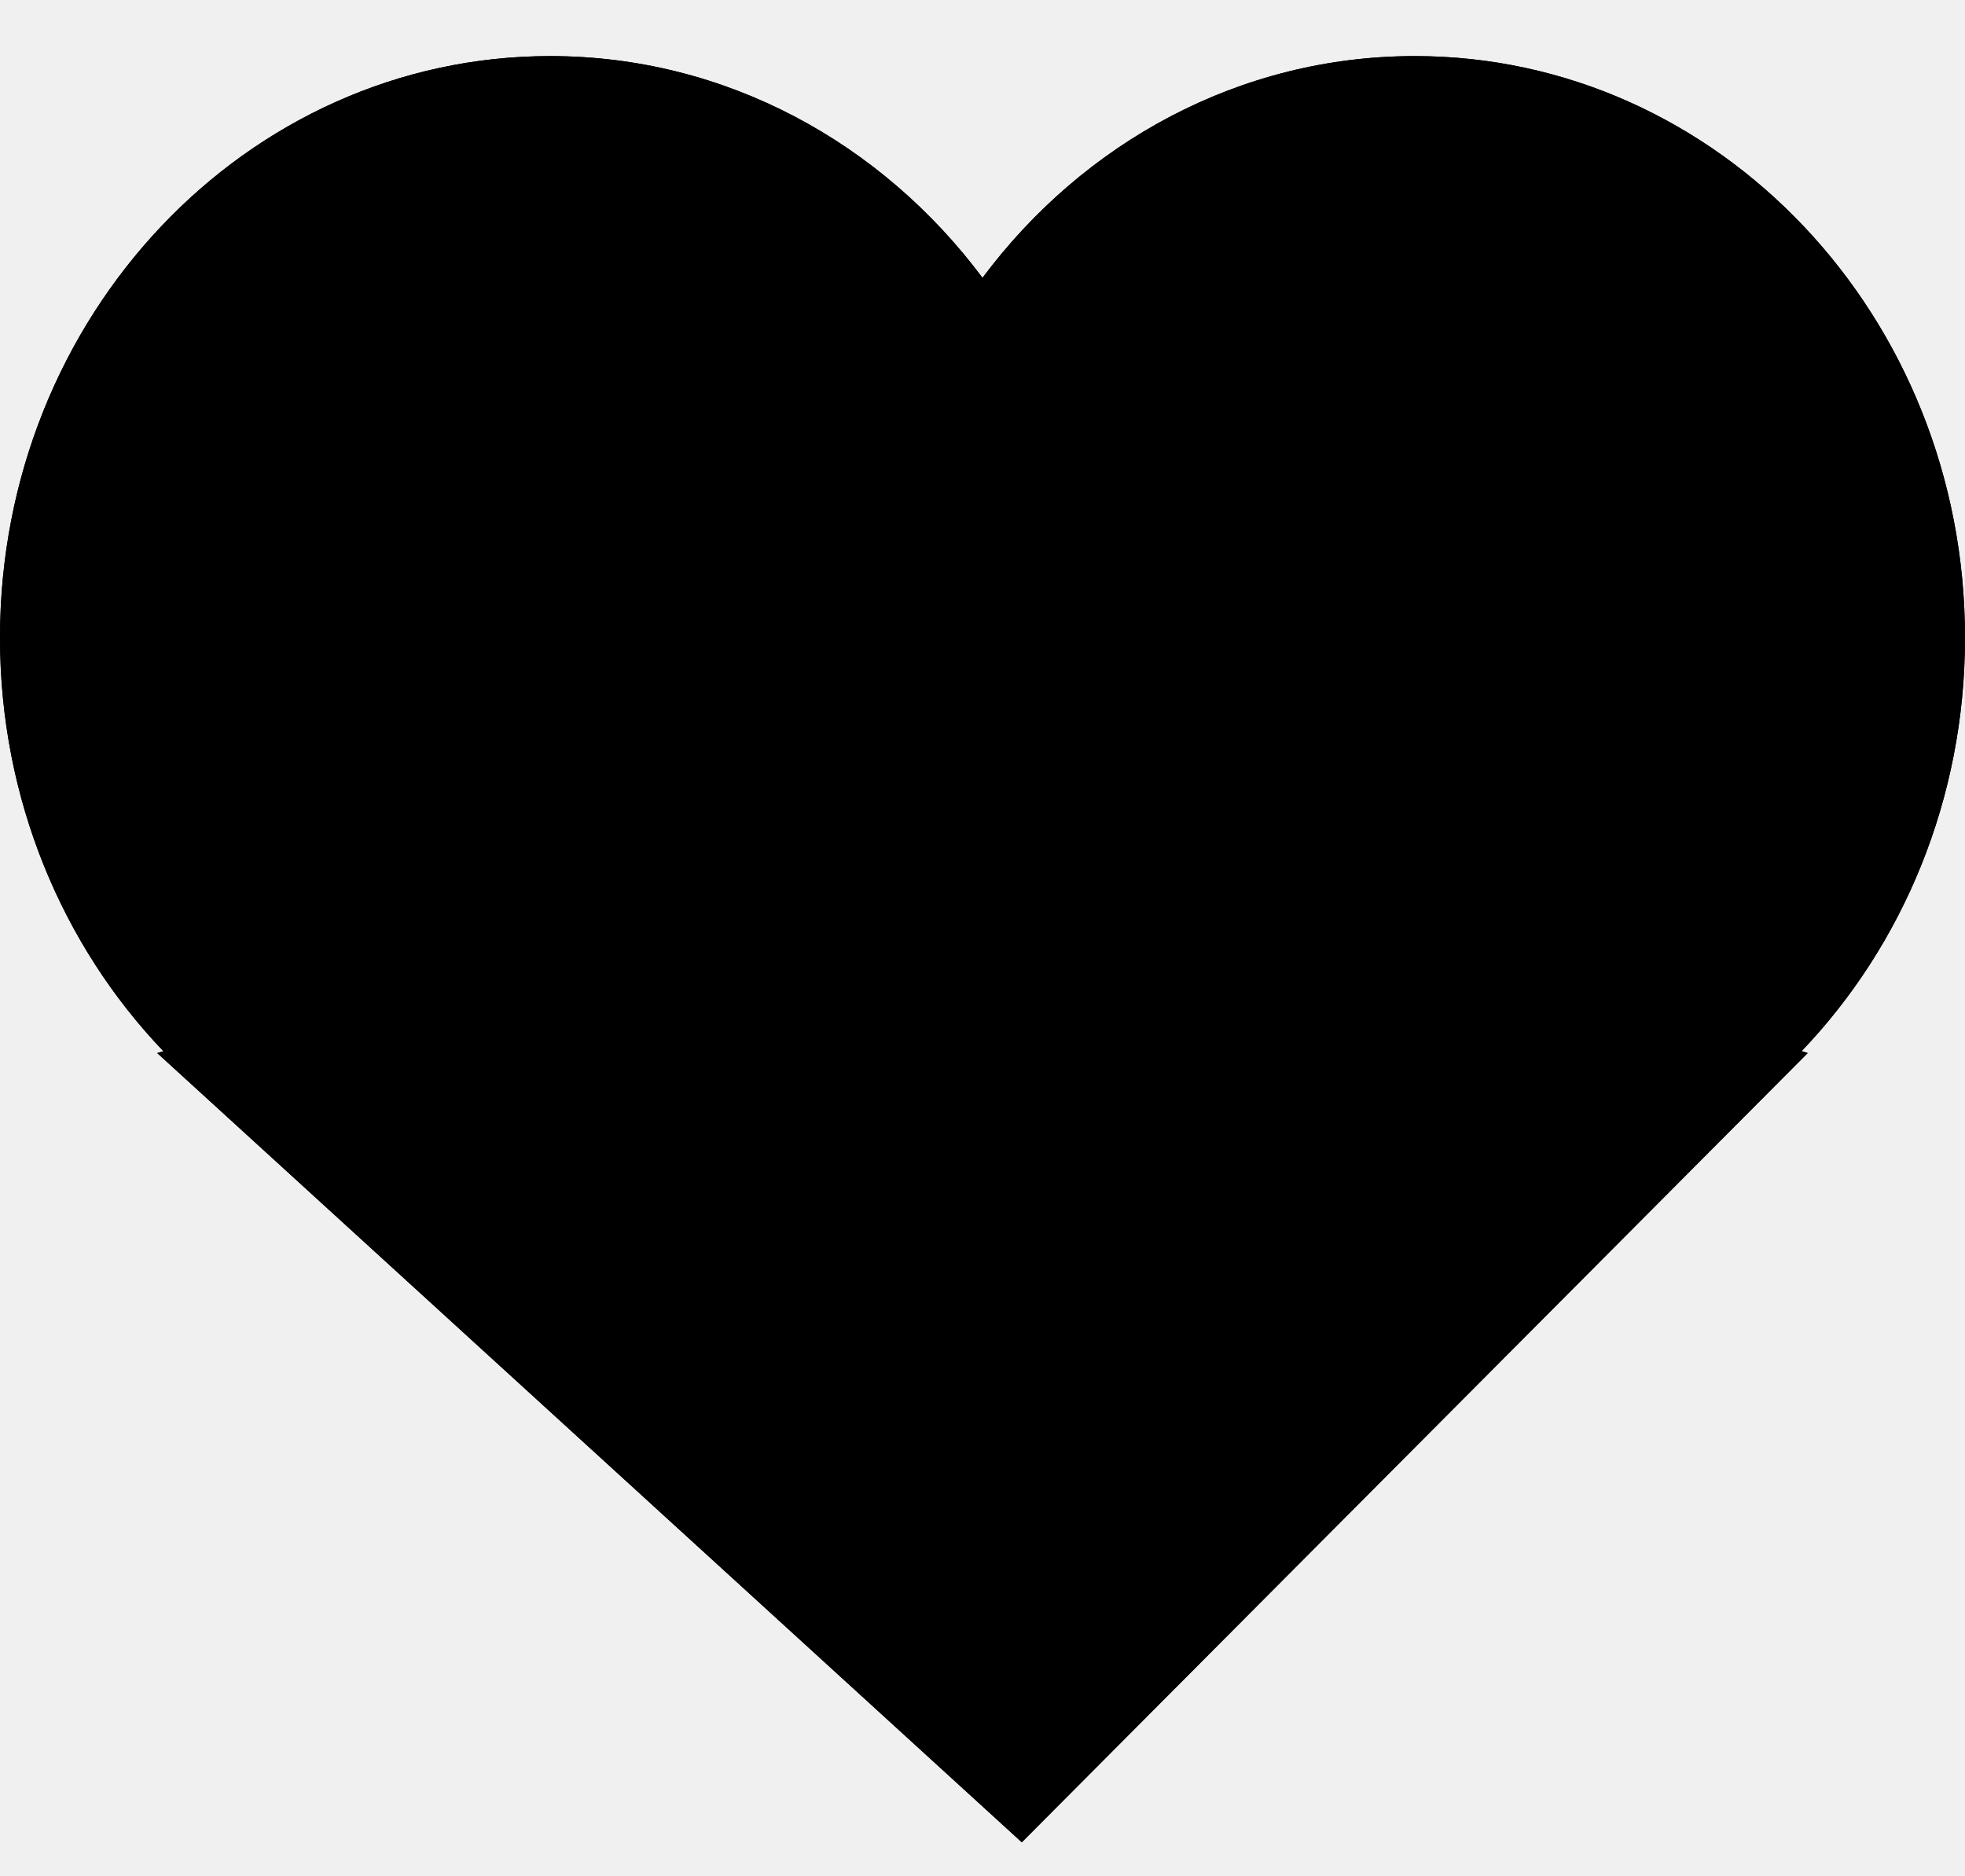
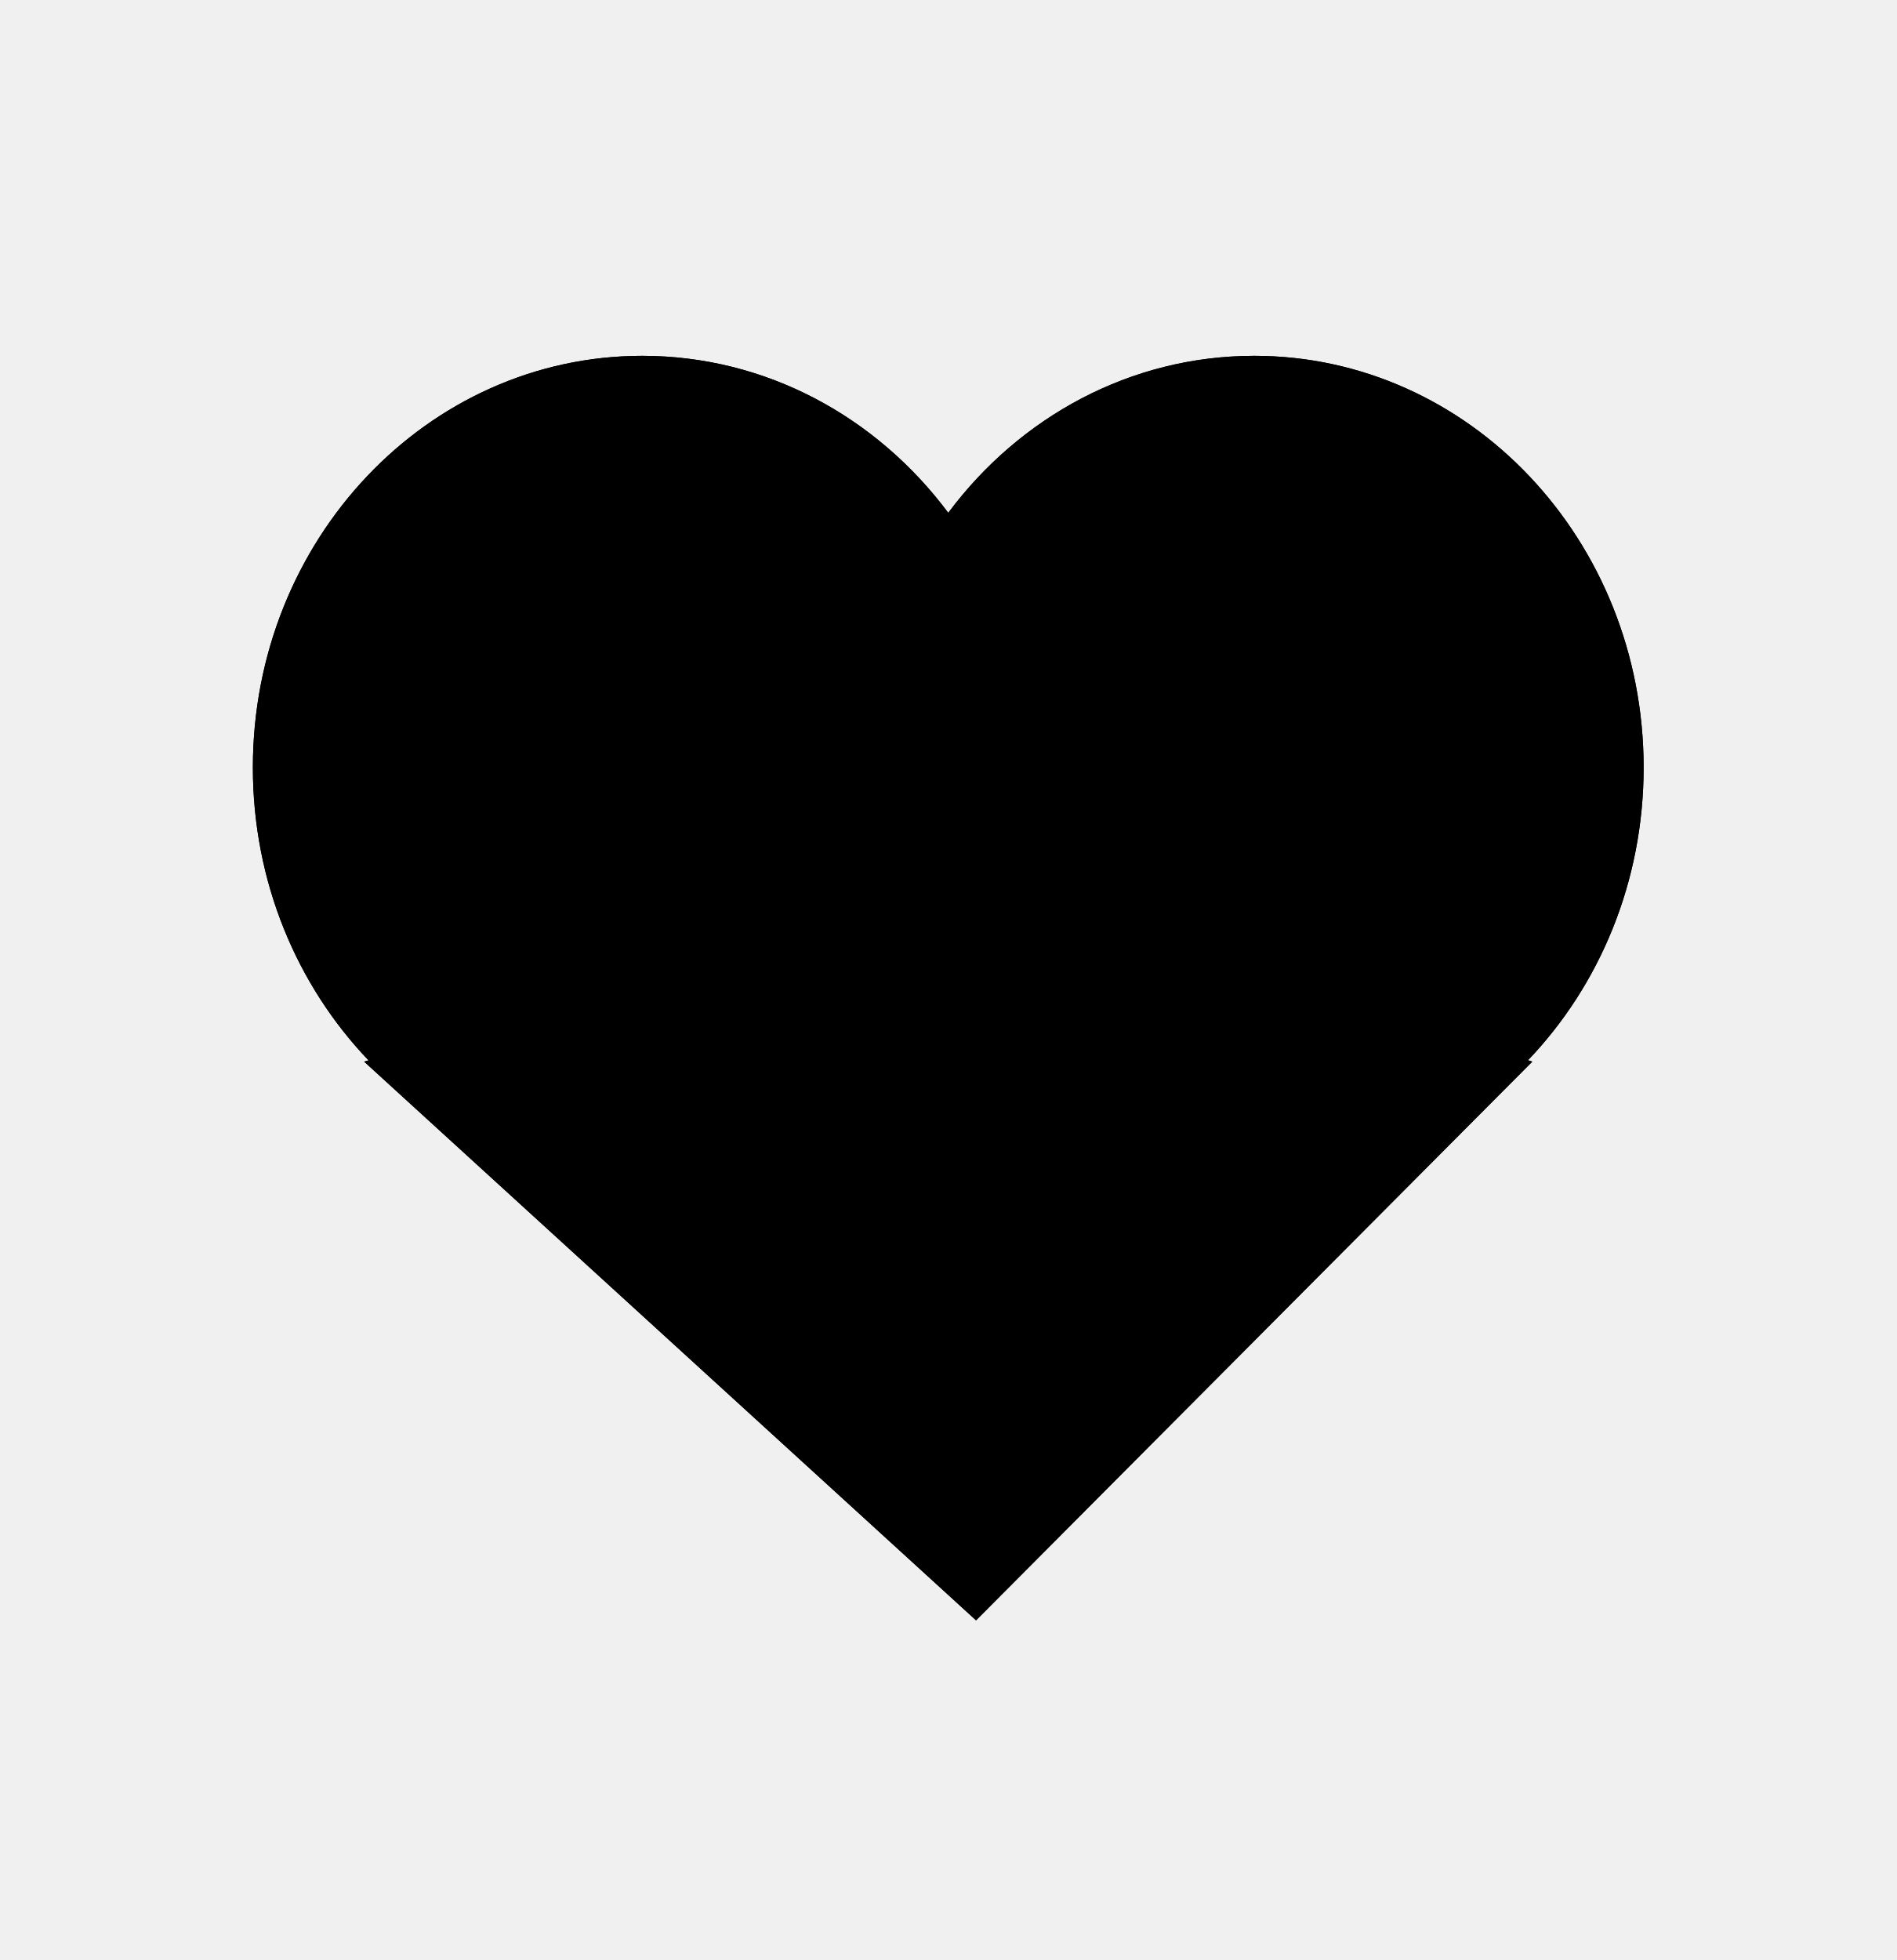
- <svg xmlns="http://www.w3.org/2000/svg" width="22" height="21" viewBox="0 0 22 21" fill="none">
-   <mask id="path-1-inside-1_1138_566" fill="white">
-     <path fill-rule="evenodd" clip-rule="evenodd" d="M1.83 11.771C0.7 10.59 0 8.951 0 7.14C0 3.543 2.758 0.628 6.16 0.628C8.123 0.628 9.872 1.599 11 3.111C12.128 1.599 13.876 0.628 15.84 0.628C19.242 0.628 22 3.543 22 7.14C22 8.951 21.3 10.589 20.171 11.769L20.239 11.791L11.44 20.628L1.76 11.791L1.83 11.771Z" />
+ <svg xmlns="http://www.w3.org/2000/svg" width="30" height="31" viewBox="0 0 30 31" fill="none">
+   <mask id="path-2-inside-1_1295_392" fill="white">
+     <path fill-rule="evenodd" clip-rule="evenodd" d="M5.83 16.771C4.7 15.59 4 13.951 4 12.139C4 8.543 6.758 5.628 10.16 5.628C12.123 5.628 13.872 6.599 15 8.111C16.128 6.599 17.876 5.628 19.84 5.628C23.242 5.628 26 8.543 26 12.139C26 13.95 25.3 15.589 24.171 16.769L24.239 16.791L15.44 25.628L5.76 16.791L5.83 16.771Z" />
  </mask>
-   <path fill-rule="evenodd" clip-rule="evenodd" d="M1.83 11.771C0.7 10.59 0 8.951 0 7.14C0 3.543 2.758 0.628 6.16 0.628C8.123 0.628 9.872 1.599 11 3.111C12.128 1.599 13.876 0.628 15.84 0.628C19.242 0.628 22 3.543 22 7.14C22 8.951 21.3 10.589 20.171 11.769L20.239 11.791L11.44 20.628L1.76 11.791L1.83 11.771Z" fill="black" />
-   <path d="M1.83 11.771L2.384 13.692L5.56 12.777L3.275 10.388L1.83 11.771ZM11 3.111L9.397 4.307L11 6.456L12.603 4.307L11 3.111ZM20.171 11.769L18.726 10.387L16.508 12.706L19.567 13.676L20.171 11.769ZM20.239 11.791L21.657 13.202L23.973 10.876L20.844 9.884L20.239 11.791ZM11.44 20.628L10.091 22.105L11.505 23.396L12.857 22.039L11.44 20.628ZM1.76 11.791L1.206 9.869L-2.227 10.859L0.411 13.268L1.76 11.791ZM3.275 10.388C2.498 9.576 2 8.431 2 7.14H-2C-2 9.472 -1.098 11.604 0.385 13.153L3.275 10.388ZM2 7.14C2 4.542 3.966 2.628 6.16 2.628V-1.372C1.55 -1.372 -2 2.545 -2 7.14H2ZM6.16 2.628C7.439 2.628 8.614 3.257 9.397 4.307L12.603 1.915C11.13 -0.06 8.807 -1.372 6.16 -1.372V2.628ZM12.603 4.307C13.386 3.257 14.56 2.628 15.84 2.628V-1.372C13.193 -1.372 10.87 -0.06 9.397 1.915L12.603 4.307ZM15.84 2.628C18.034 2.628 20 4.542 20 7.14H24C24 2.545 20.449 -1.372 15.84 -1.372V2.628ZM20 7.14C20 8.431 19.502 9.575 18.726 10.387L21.617 13.152C23.098 11.603 24 9.471 24 7.14H20ZM19.567 13.676L19.635 13.697L20.844 9.884L20.776 9.863L19.567 13.676ZM18.822 10.38L10.022 19.217L12.857 22.039L21.657 13.202L18.822 10.38ZM12.788 19.151L3.108 10.314L0.411 13.268L10.091 22.105L12.788 19.151ZM2.314 13.713L2.384 13.692L1.276 9.849L1.206 9.869L2.314 13.713Z" fill="black" mask="url(#path-1-inside-1_1138_566)" />
+   <path fill-rule="evenodd" clip-rule="evenodd" d="M5.83 16.771C4.7 15.59 4 13.951 4 12.139C4 8.543 6.758 5.628 10.16 5.628C12.123 5.628 13.872 6.599 15 8.111C16.128 6.599 17.876 5.628 19.84 5.628C23.242 5.628 26 8.543 26 12.139C26 13.95 25.3 15.589 24.171 16.769L24.239 16.791L15.44 25.628L5.76 16.791L5.83 16.771Z" fill="black" />
+   <path d="M5.83 16.771L6.384 18.692L9.56 17.776L7.275 15.388L5.83 16.771ZM15 8.111L13.397 9.307L15 11.456L16.603 9.307L15 8.111ZM24.171 16.769L22.726 15.387L20.508 17.706L23.567 18.676L24.171 16.769ZM24.239 16.791L25.657 18.202L27.973 15.876L24.844 14.884L24.239 16.791ZM15.44 25.628L14.091 27.105L15.505 28.396L16.857 27.039L15.44 25.628ZM5.76 16.791L5.206 14.869L1.773 15.859L4.411 18.268L5.76 16.791ZM7.275 15.388C6.498 14.576 6 13.431 6 12.139H2C2 14.472 2.902 16.604 4.385 18.153L7.275 15.388ZM6 12.139C6 9.542 7.966 7.628 10.16 7.628V3.628C5.55 3.628 2 7.545 2 12.139H6ZM10.16 7.628C11.439 7.628 12.614 8.257 13.397 9.307L16.603 6.915C15.13 4.94 12.807 3.628 10.16 3.628V7.628ZM16.603 9.307C17.386 8.257 18.56 7.628 19.84 7.628V3.628C17.193 3.628 14.87 4.94 13.397 6.915L16.603 9.307ZM19.84 7.628C22.034 7.628 24 9.542 24 12.139H28C28 7.545 24.449 3.628 19.84 3.628V7.628ZM24 12.139C24 13.431 23.502 14.575 22.726 15.387L25.617 18.151C27.098 16.603 28 14.47 28 12.139H24ZM23.567 18.676L23.635 18.697L24.844 14.884L24.776 14.863L23.567 18.676ZM22.822 15.38L14.022 24.217L16.857 27.039L25.657 18.202L22.822 15.38ZM16.788 24.151L7.108 15.314L4.411 18.268L14.091 27.105L16.788 24.151ZM6.314 18.712L6.384 18.692L5.276 14.849L5.206 14.869L6.314 18.712Z" fill="black" mask="url(#path-2-inside-1_1295_392)" />
</svg>
